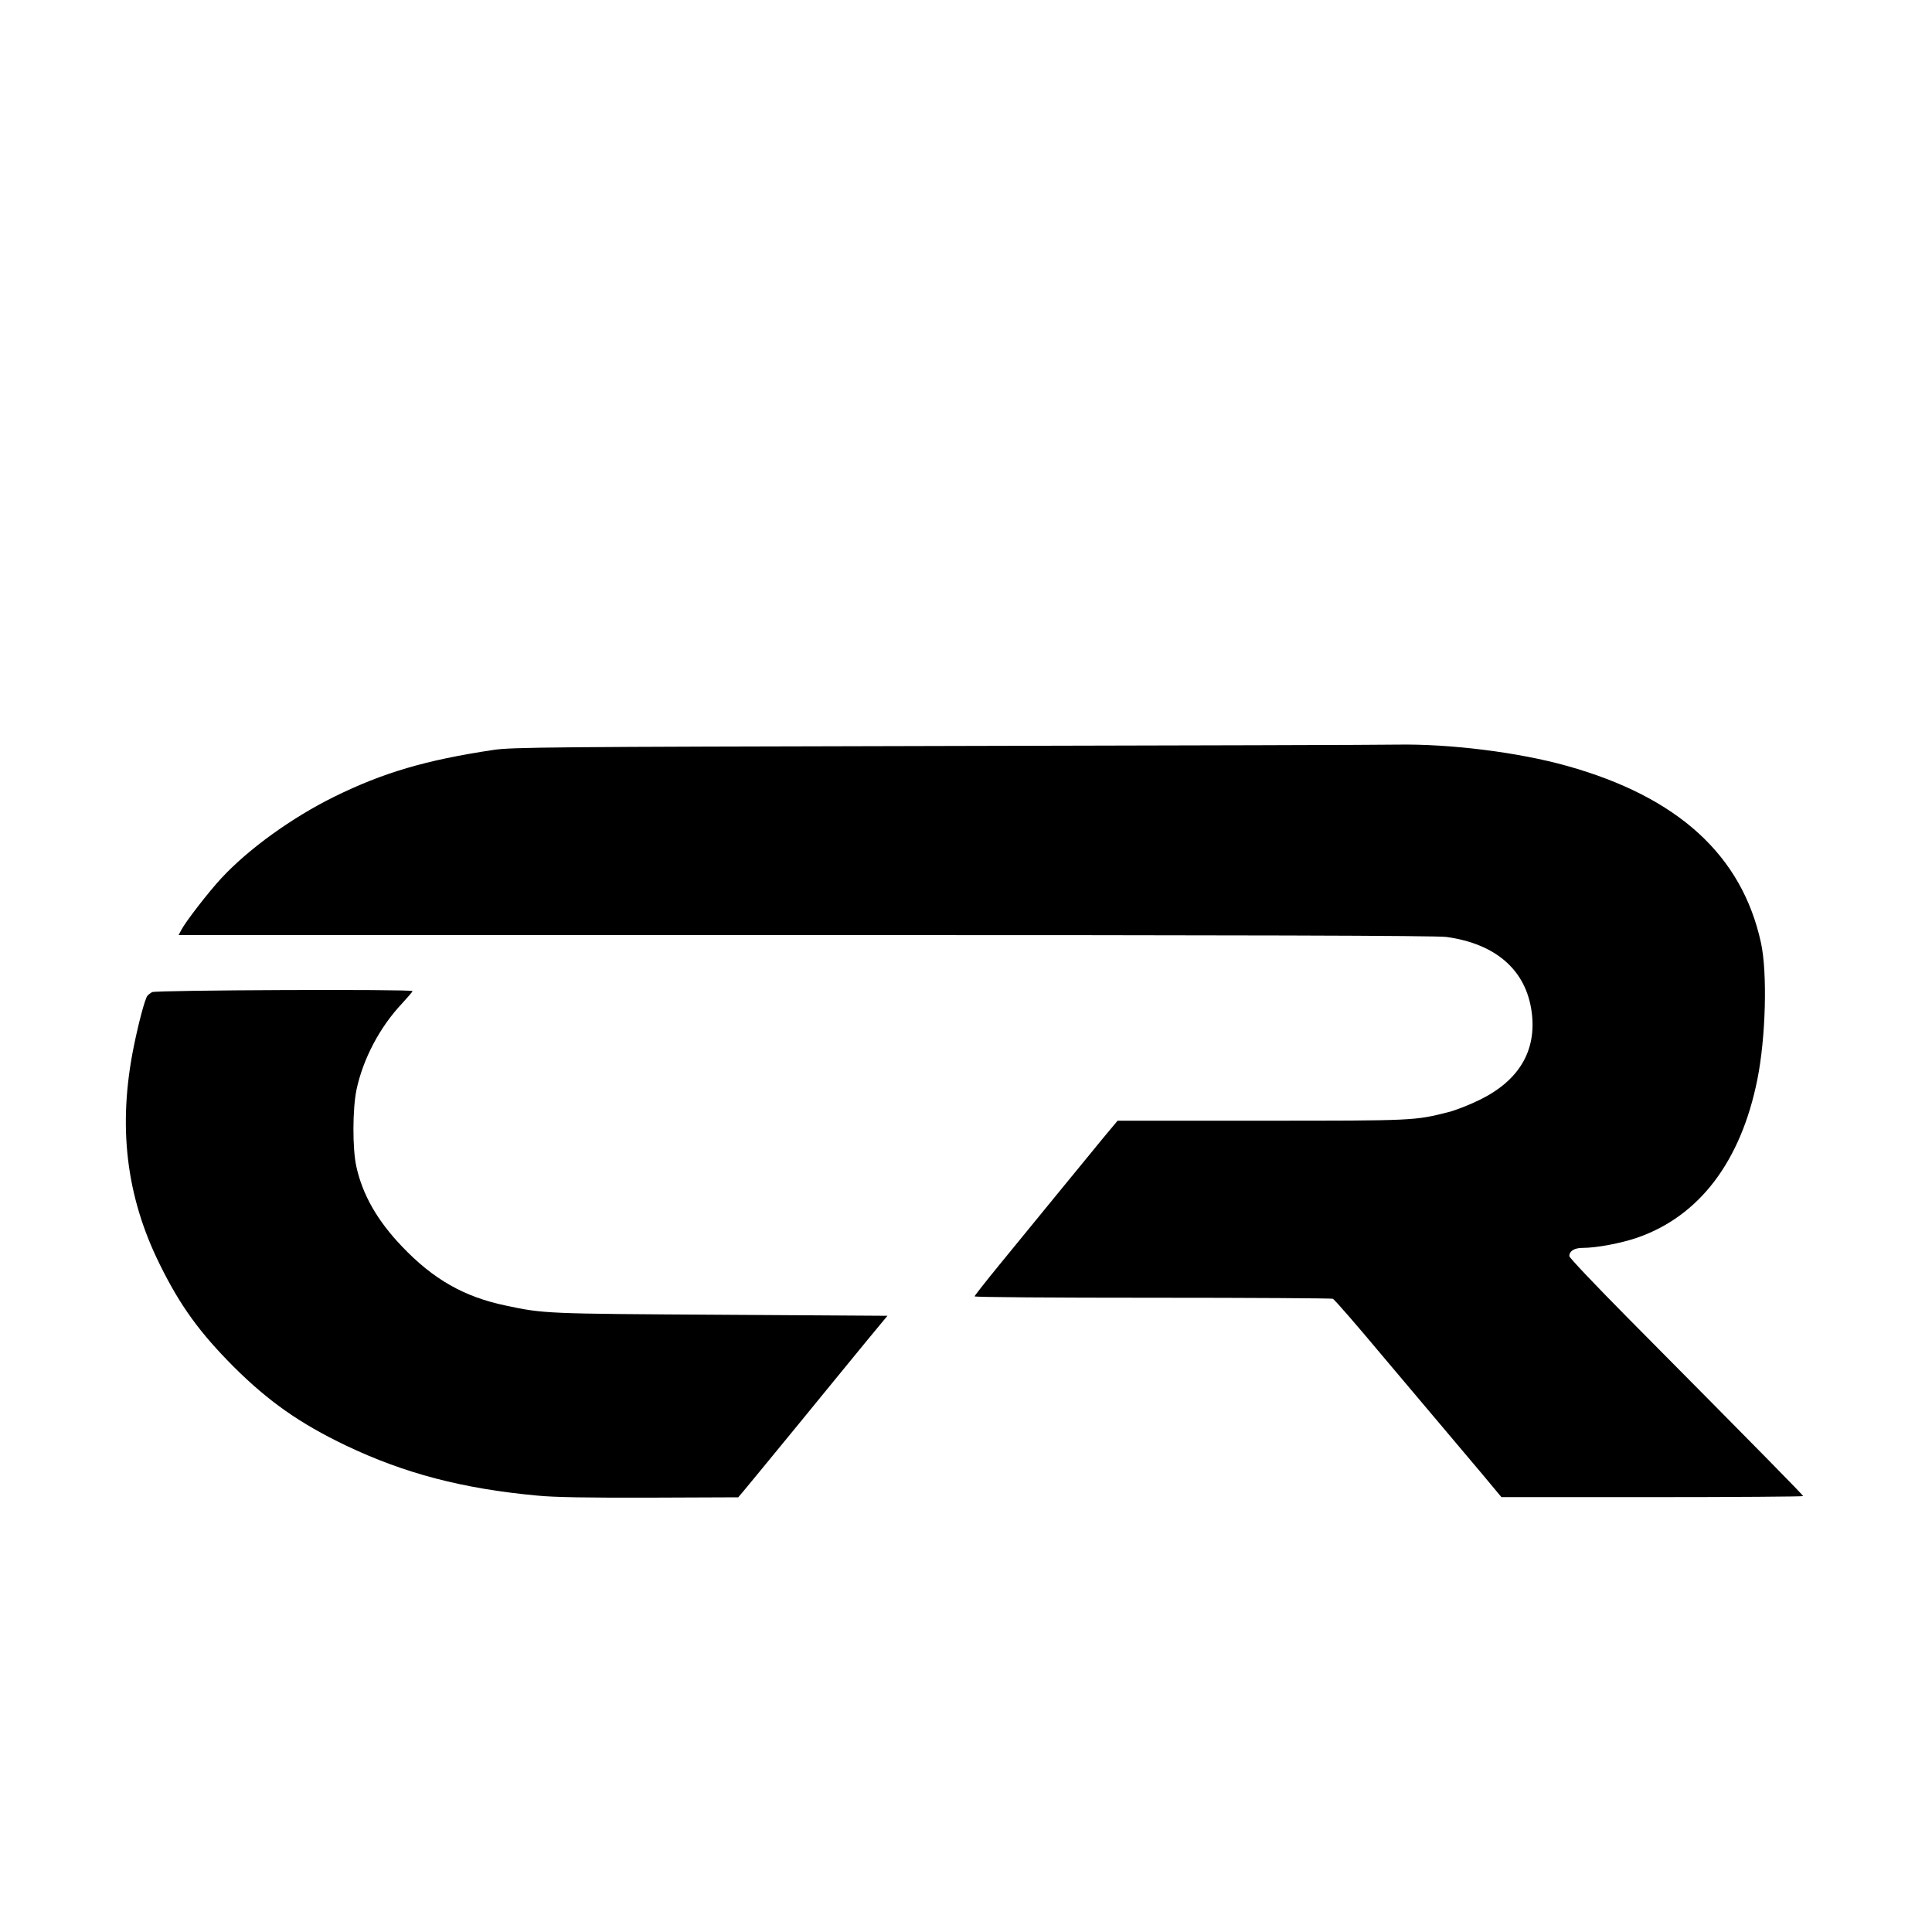
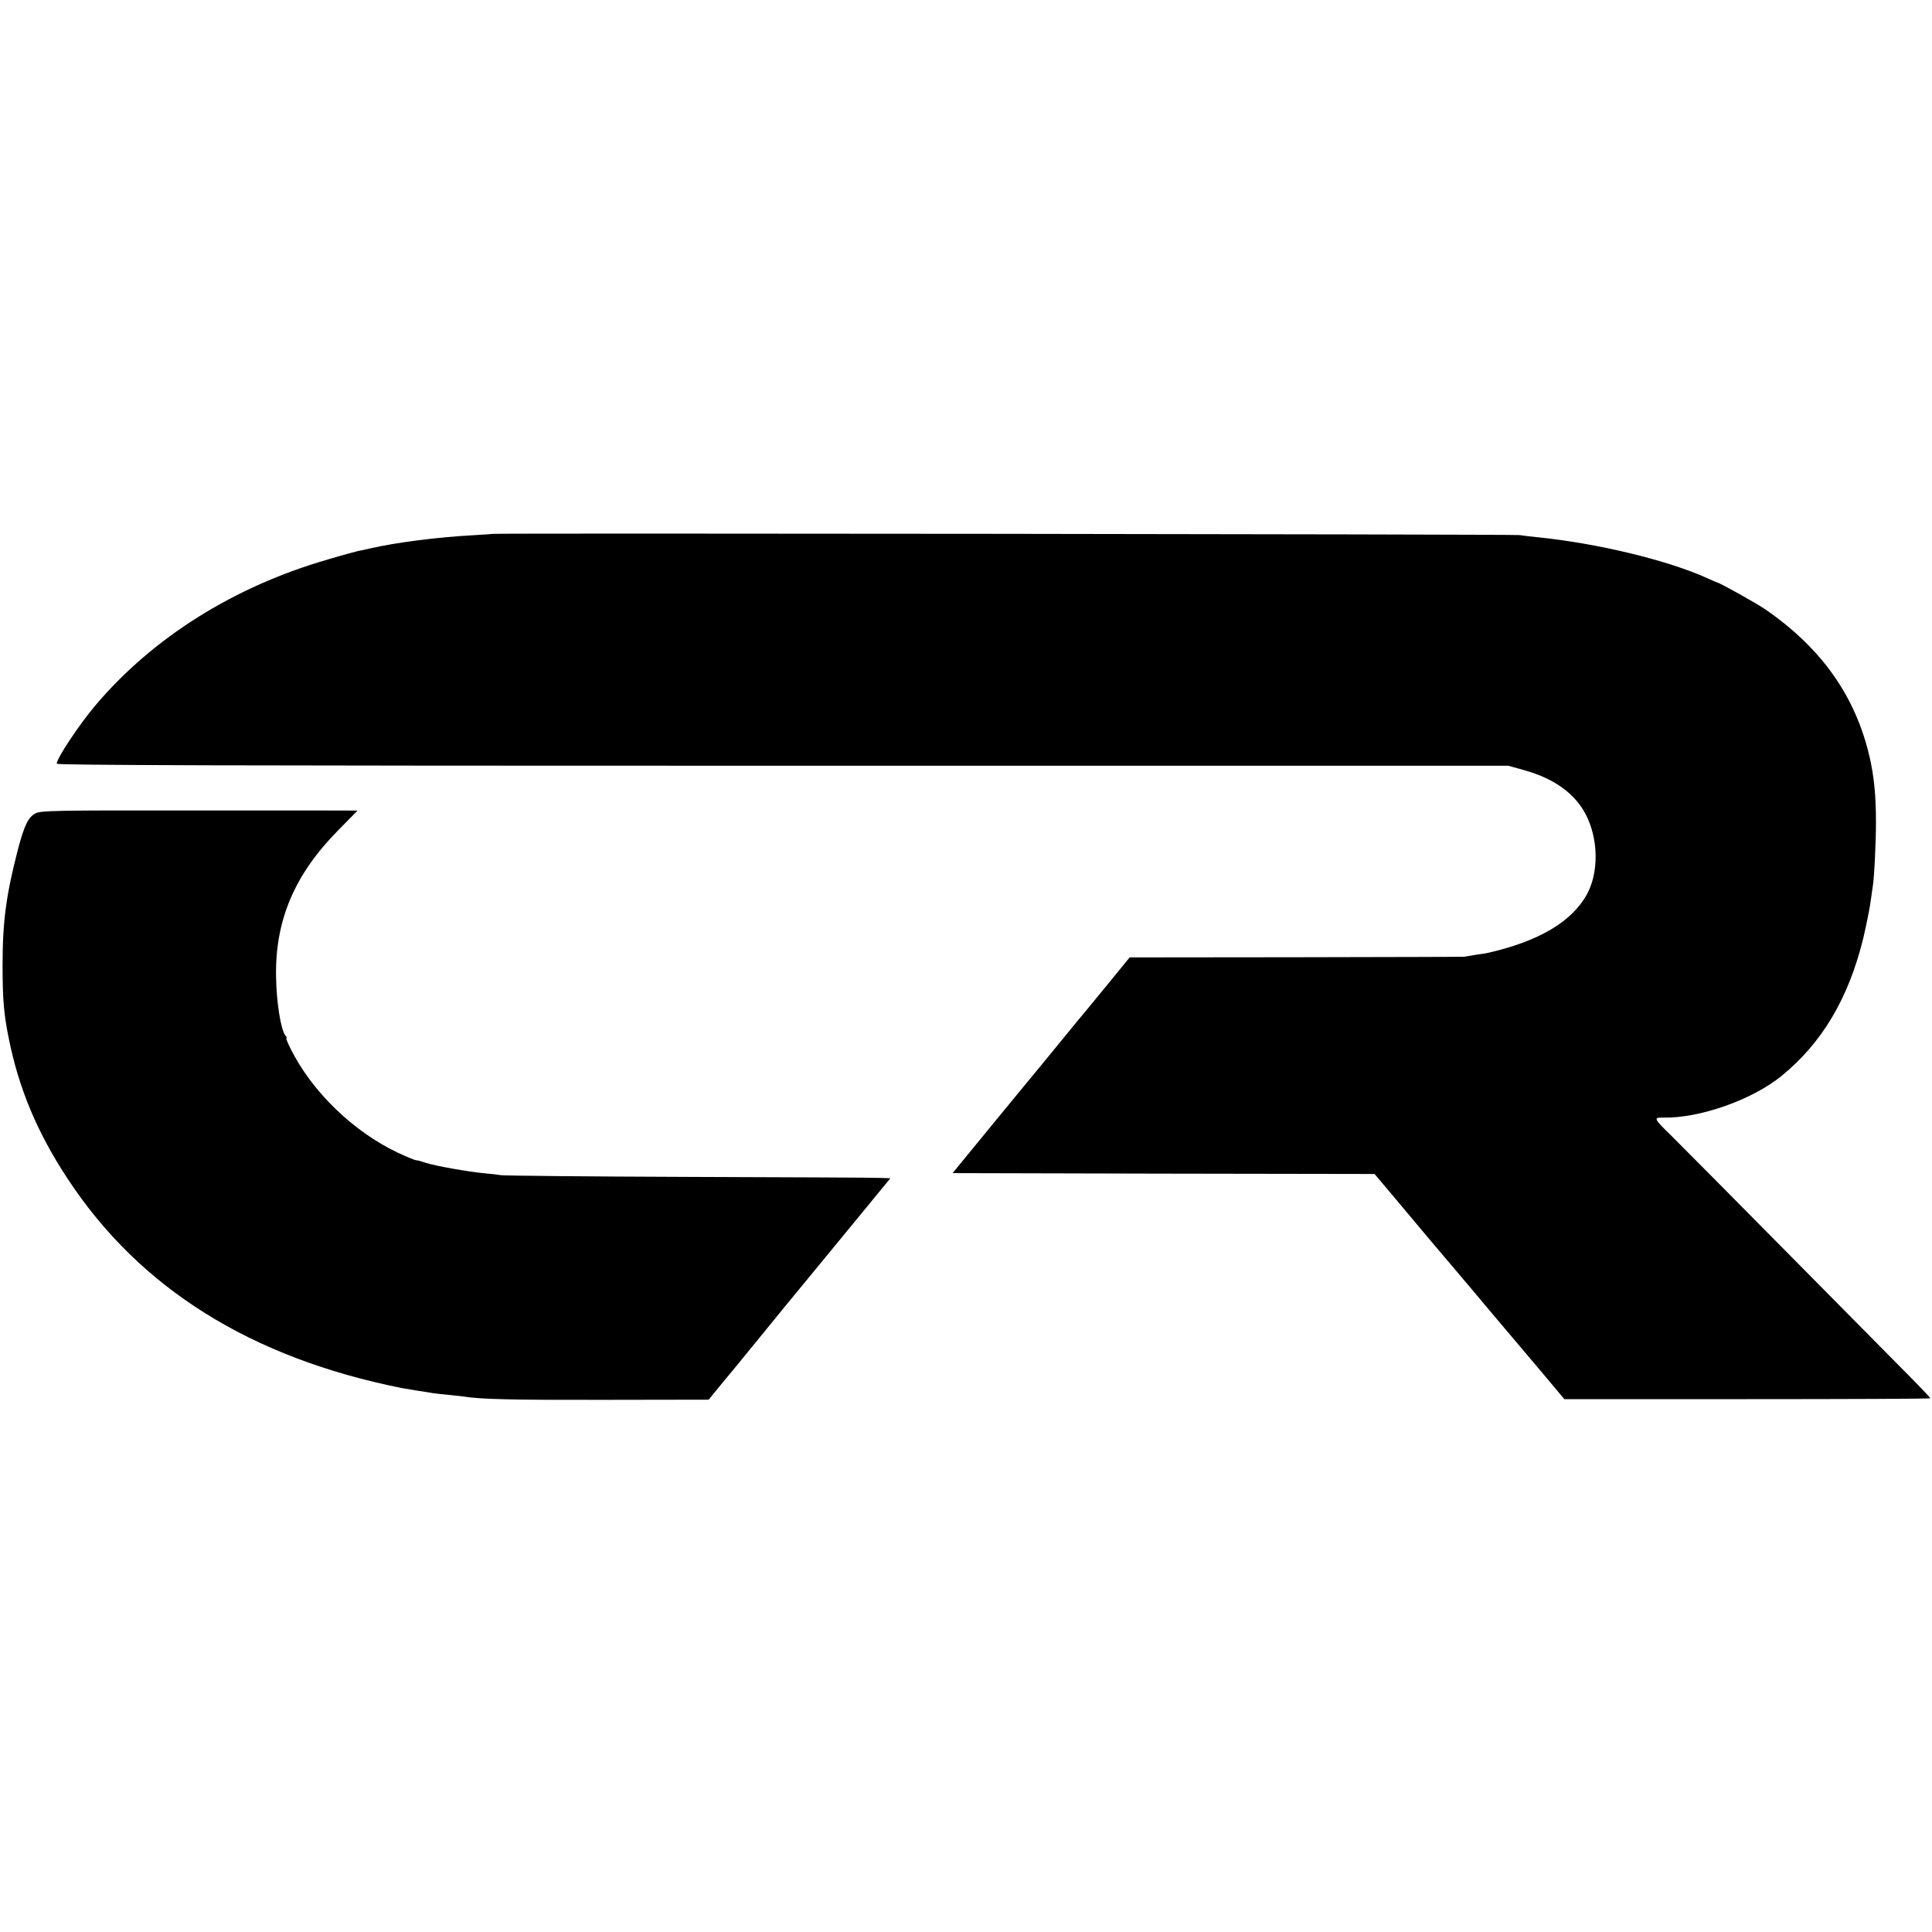
<svg xmlns="http://www.w3.org/2000/svg" version="1.0" width="1124pt" height="1124pt" viewBox="0 0 1124 1124" preserveAspectRatio="xMidYMid meet">
  <g transform="translate(0,1124) scale(0.1,-0.1)" fill="#000000" stroke="none">
-     <path d="M5495 6900 c-2310 -5 -2519 -7 -2625 -23 -392 -59 -638 -131 -925 -272 -247 -122 -498 -303 -657 -474 -76 -82 -208 -253 -233 -301 l-16 -30 3650 0 c2538 0 3673 -3 3726 -11 289 -40 464 -194 496 -437 30 -225 -74 -399 -303 -511 -57 -28 -138 -60 -181 -71 -198 -50 -197 -50 -1089 -50 l-836 0 -81 -97 c-118 -144 -436 -532 -604 -738 -81 -99 -147 -183 -147 -187 0 -5 465 -8 1034 -8 569 0 1041 -3 1050 -6 9 -3 141 -155 293 -337 153 -182 321 -381 373 -442 52 -61 144 -171 205 -243 l110 -132 877 0 c483 0 878 3 878 6 0 6 -212 222 -1022 1039 -186 188 -338 348 -338 357 0 30 29 48 78 48 80 0 223 27 316 59 362 125 604 443 700 921 49 244 59 620 21 795 -111 509 -482 848 -1128 1029 -281 79 -680 129 -987 124 -69 -2 -1254 -5 -2635 -8z" />
-     <path d="M885 5468 c-11 -6 -23 -16 -28 -22 -15 -22 -50 -154 -78 -291 -95 -465 -46 -876 152 -1274 118 -239 231 -394 428 -592 204 -203 385 -330 654 -459 340 -162 678 -251 1112 -291 99 -10 293 -13 655 -12 l515 2 28 33 c16 18 157 191 315 383 157 193 340 415 405 495 l120 145 -969 6 c-1019 6 -1030 6 -1254 54 -239 50 -419 152 -600 342 -144 150 -231 302 -267 467 -23 103 -22 336 1 446 38 179 135 364 265 502 33 36 61 68 61 72 0 12 -1494 6 -1515 -6z" />
+     <path d="M2867 8134 c-1 -1 -54 -4 -117 -8 -202 -11 -448 -42 -598 -77 -26 -6 -57 -13 -70 -15 -13 -3 -92 -24 -175 -49 -547 -158 -1019 -455 -1353 -850 -95 -113 -224 -307 -224 -338 0 -9 952 -12 4223 -12 l4222 0 83 -23 c204 -55 335 -160 391 -313 51 -137 44 -300 -16 -411 -88 -161 -283 -276 -583 -343 -3 -1 -32 -5 -65 -10 -33 -5 -63 -10 -67 -11 -5 -1 -444 -2 -977 -3 l-969 -1 -128 -157 c-71 -87 -131 -160 -134 -163 -3 -3 -56 -67 -117 -142 -62 -75 -119 -145 -127 -155 -8 -10 -130 -157 -270 -328 l-254 -310 1227 -3 1228 -2 144 -171 c181 -216 184 -220 299 -355 52 -61 102 -120 110 -130 16 -20 287 -341 324 -384 12 -14 68 -80 124 -147 l103 -123 1065 0 c585 0 1064 2 1064 5 0 3 -41 47 -91 98 -50 51 -371 375 -713 721 -341 345 -656 663 -699 705 -105 102 -109 110 -55 109 211 -6 520 102 692 242 236 192 390 451 476 801 15 64 33 152 40 195 6 43 13 90 15 104 9 50 19 258 19 375 0 158 -11 269 -38 385 -82 350 -278 628 -603 853 -45 32 -269 157 -280 157 -2 0 -29 12 -60 26 -231 105 -642 204 -993 239 -30 3 -75 8 -100 12 -38 5 -5967 12 -5973 7z" />
+     <path d="M207 6508 c-42 -21 -65 -68 -102 -207 -69 -267 -90 -419 -90 -676 0 -199 7 -283 36 -426 58 -291 166 -550 344 -819 418 -635 1063 -1039 1940 -1215 17 -3 59 -10 95 -16 36 -5 76 -12 89 -14 14 -2 54 -7 90 -10 36 -4 77 -8 91 -10 97 -16 280 -20 814 -19 l609 1 31 38 c17 21 76 93 131 159 55 67 125 153 156 191 31 39 210 257 398 485 l341 415 -52 2 c-29 2 -532 4 -1118 6 -586 2 -1078 7 -1095 10 -16 3 -60 8 -96 11 -91 8 -292 44 -342 61 -23 8 -48 15 -56 15 -7 0 -56 20 -107 44 -259 123 -499 355 -623 604 -17 34 -28 62 -25 62 4 0 2 6 -4 13 -28 33 -54 195 -56 348 -5 326 108 592 361 848 62 63 113 115 113 115 0 1 -414 1 -920 1 -855 1 -922 -1 -953 -17z" />
  </g>
</svg>
